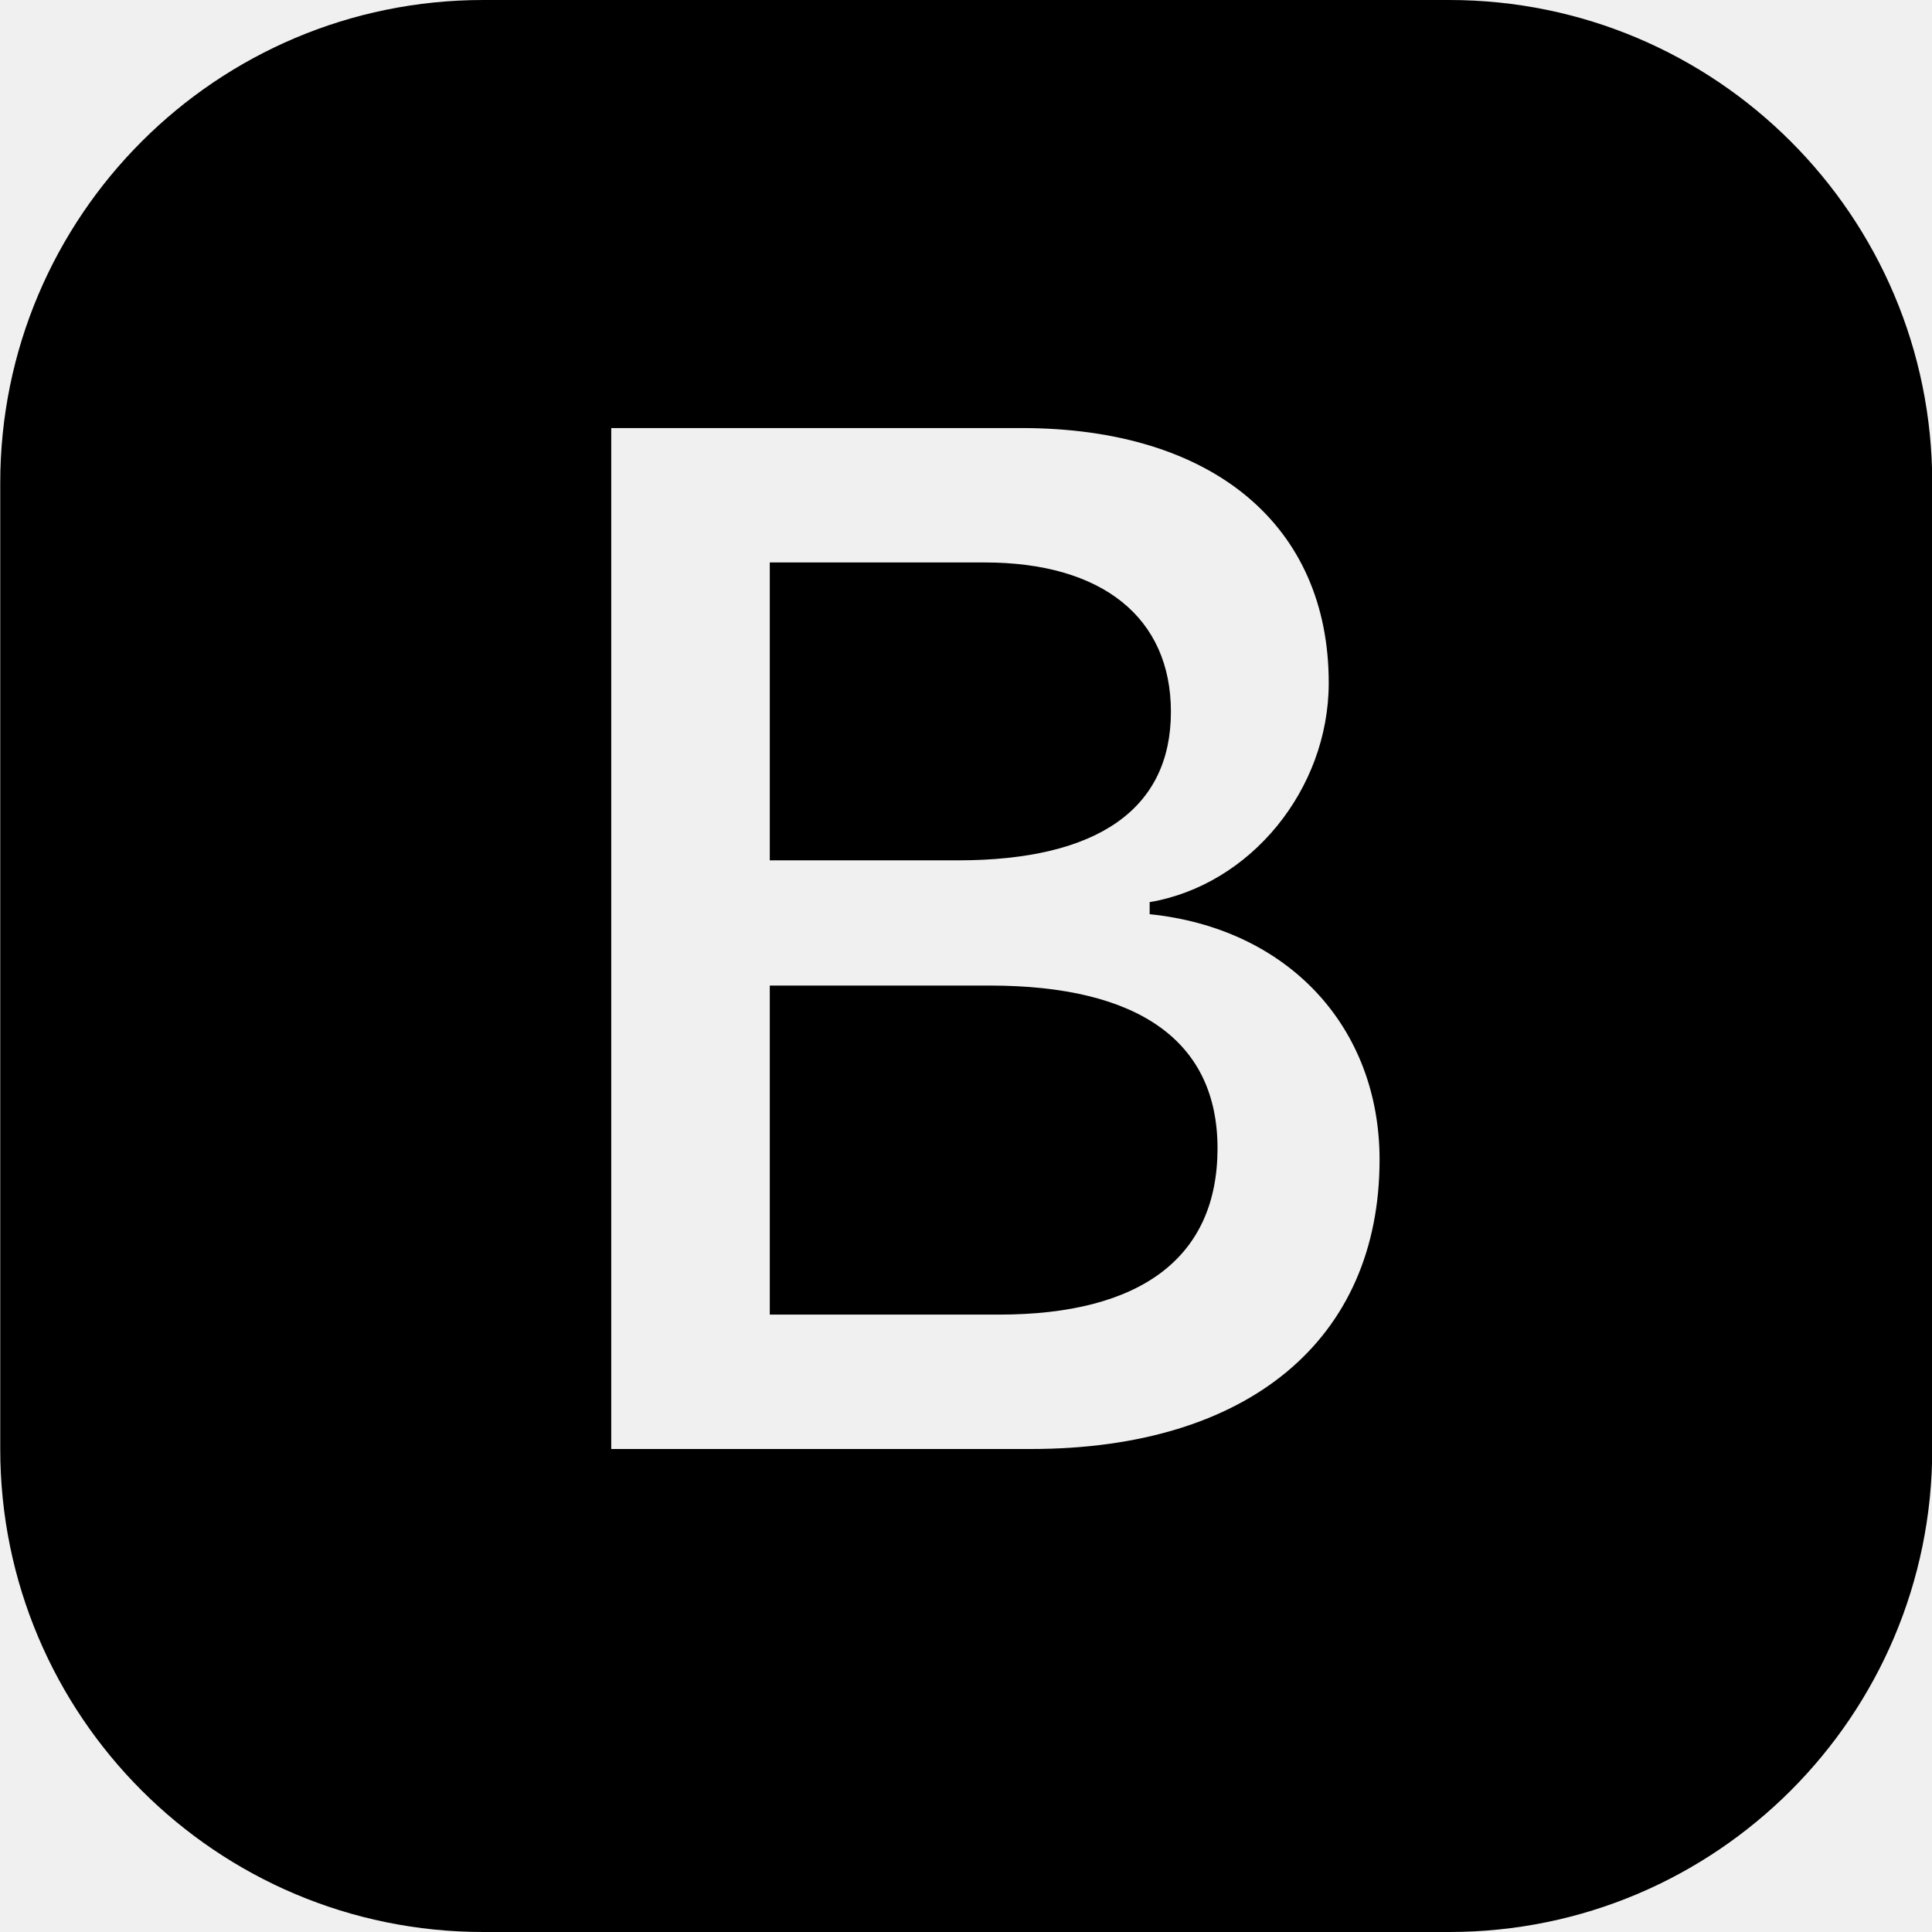
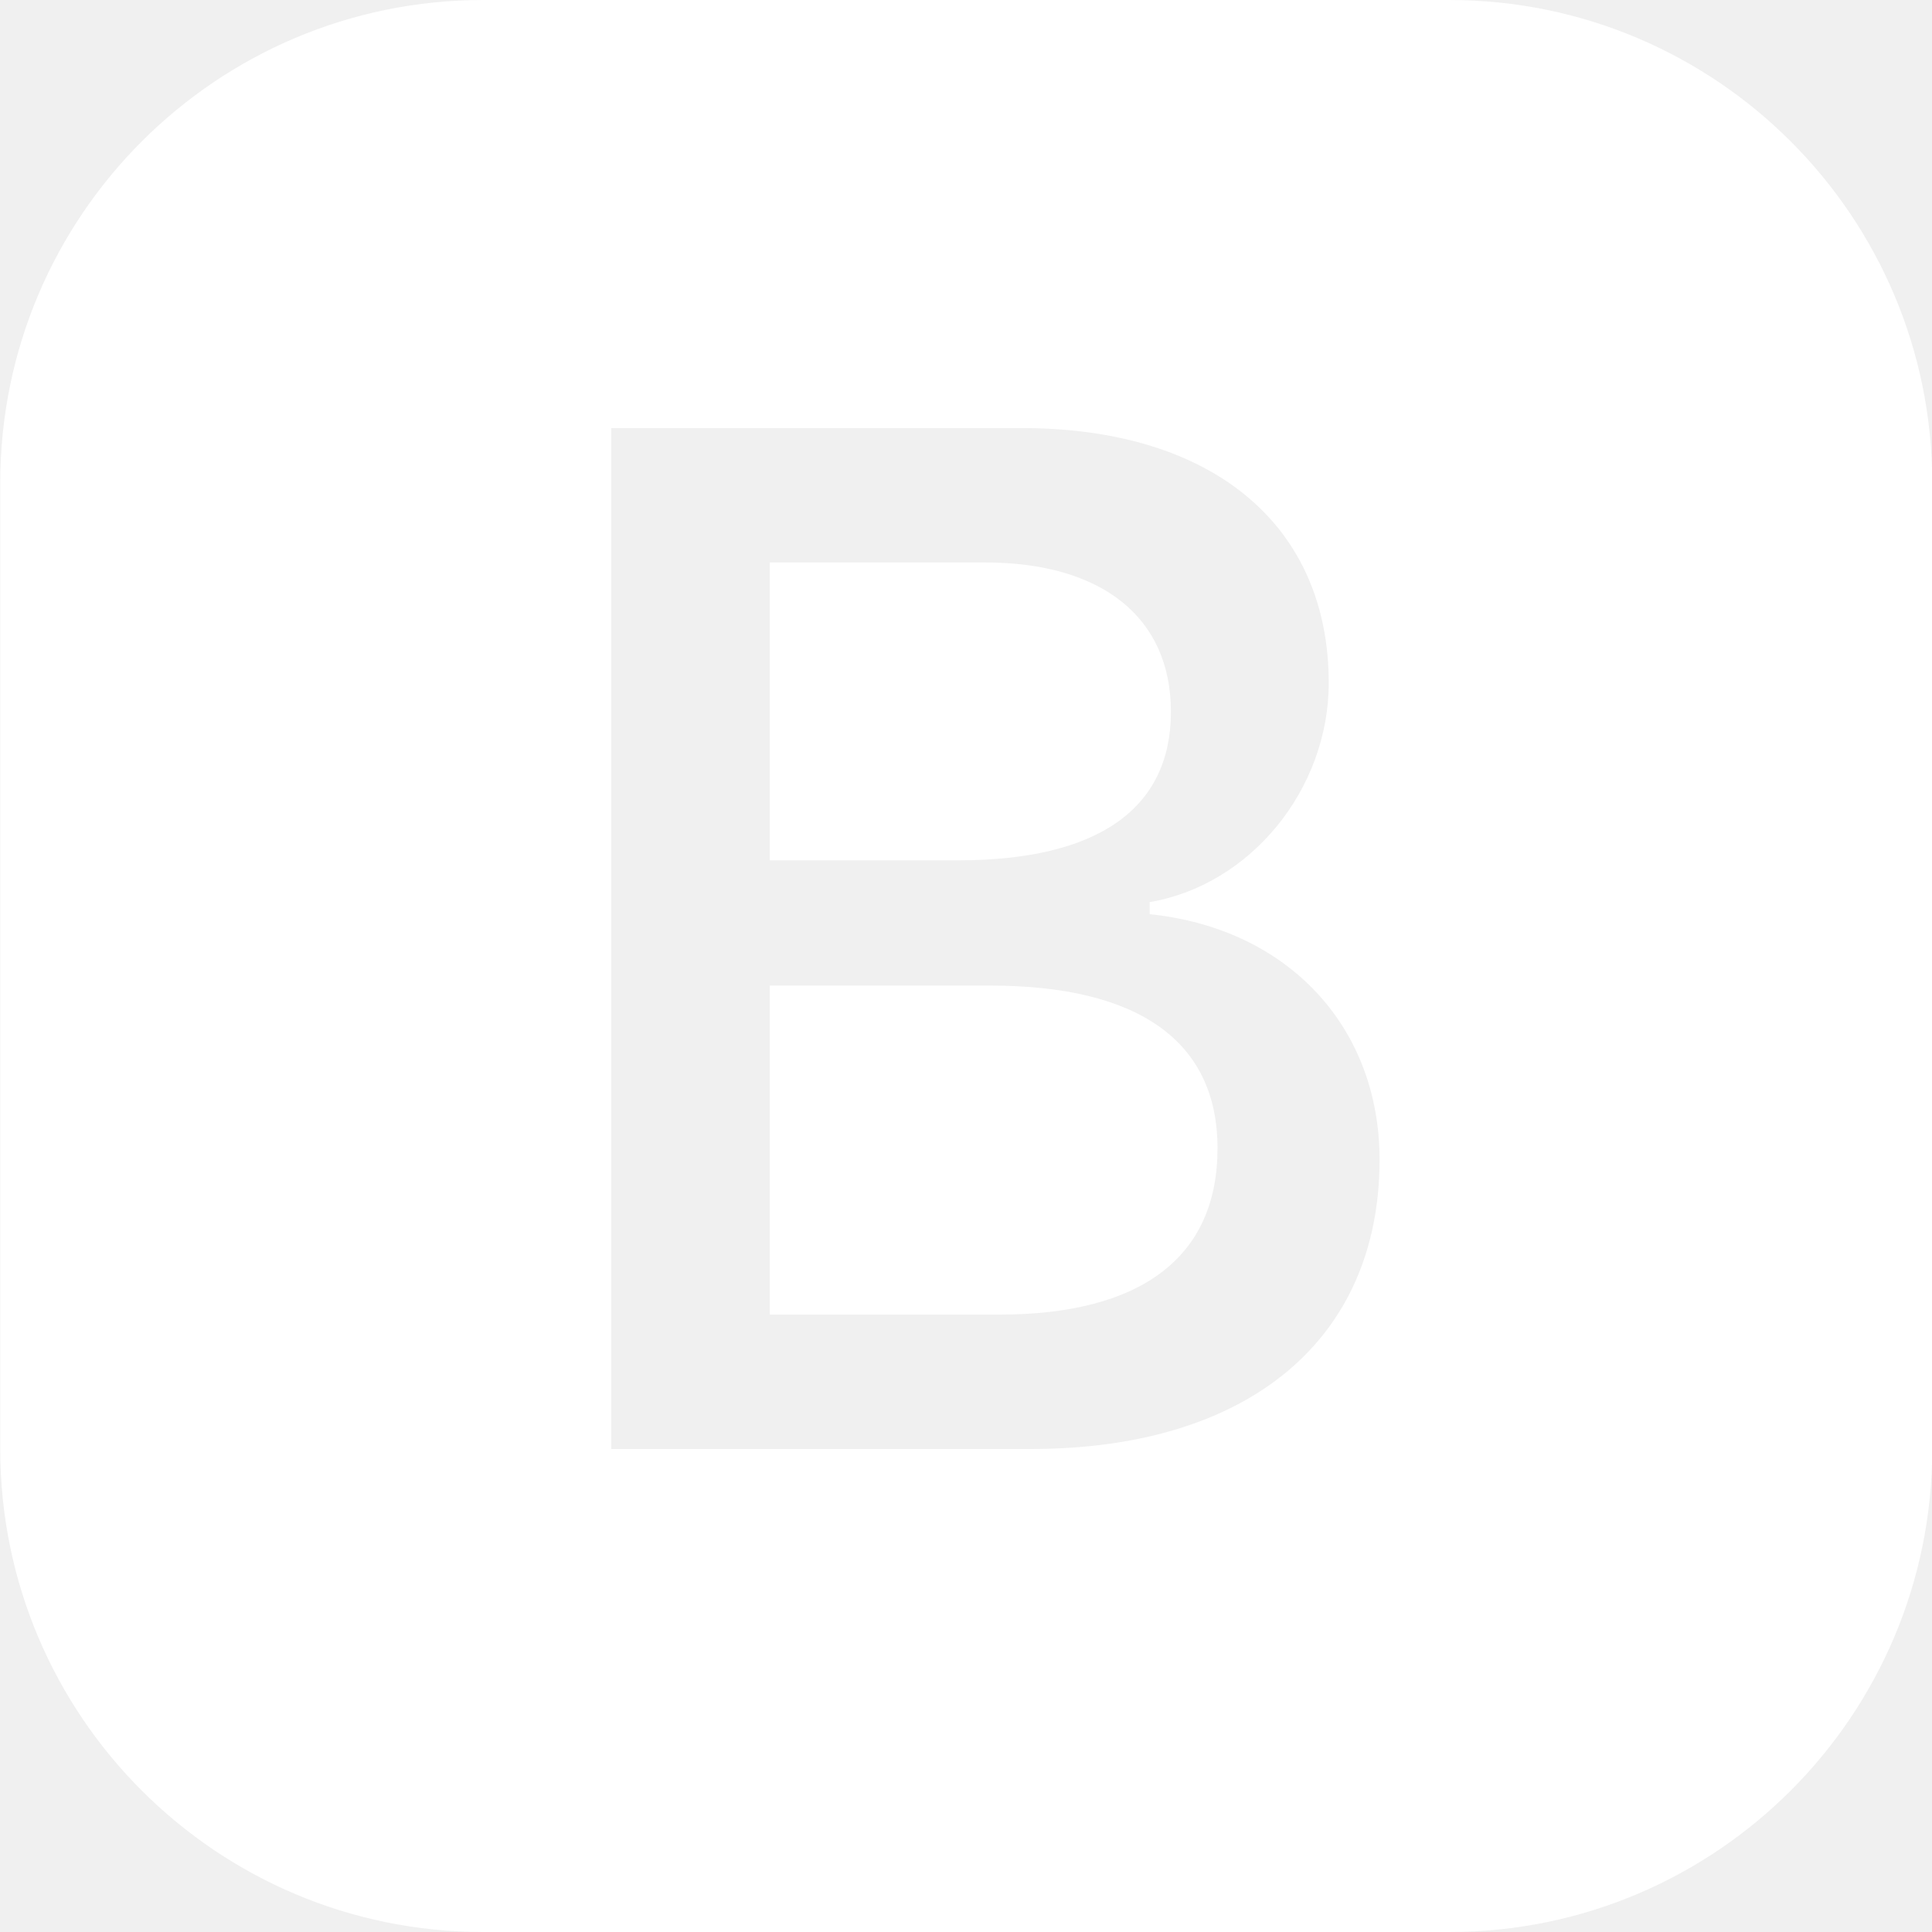
- <svg xmlns="http://www.w3.org/2000/svg" width="16" height="16" fill="currentColor" class="bi bi-bootstrap-fill" viewBox="0 0 16 16">
+ <svg xmlns="http://www.w3.org/2000/svg" width="16" height="16" fill="white" class="bi bi-bootstrap-fill" viewBox="0 0 16 16">
  <path d="M6.375 7.125V4.658h1.78c.973 0 1.542.457 1.542 1.237 0 .802-.604 1.23-1.764 1.23H6.375zm0 3.762h1.898c1.184 0 1.81-.48 1.81-1.377 0-.885-.65-1.348-1.886-1.348H6.375v2.725z" />
  <path d="M4.002 0a4 4 0 0 0-4 4v8a4 4 0 0 0 4 4h8a4 4 0 0 0 4-4V4a4 4 0 0 0-4-4h-8zm1.06 12V3.545h3.399c1.587 0 2.543.809 2.543 2.11 0 .884-.65 1.675-1.483 1.816v.1c1.143.117 1.904.931 1.904 2.033 0 1.488-1.084 2.396-2.888 2.396H5.062z" />
</svg>
